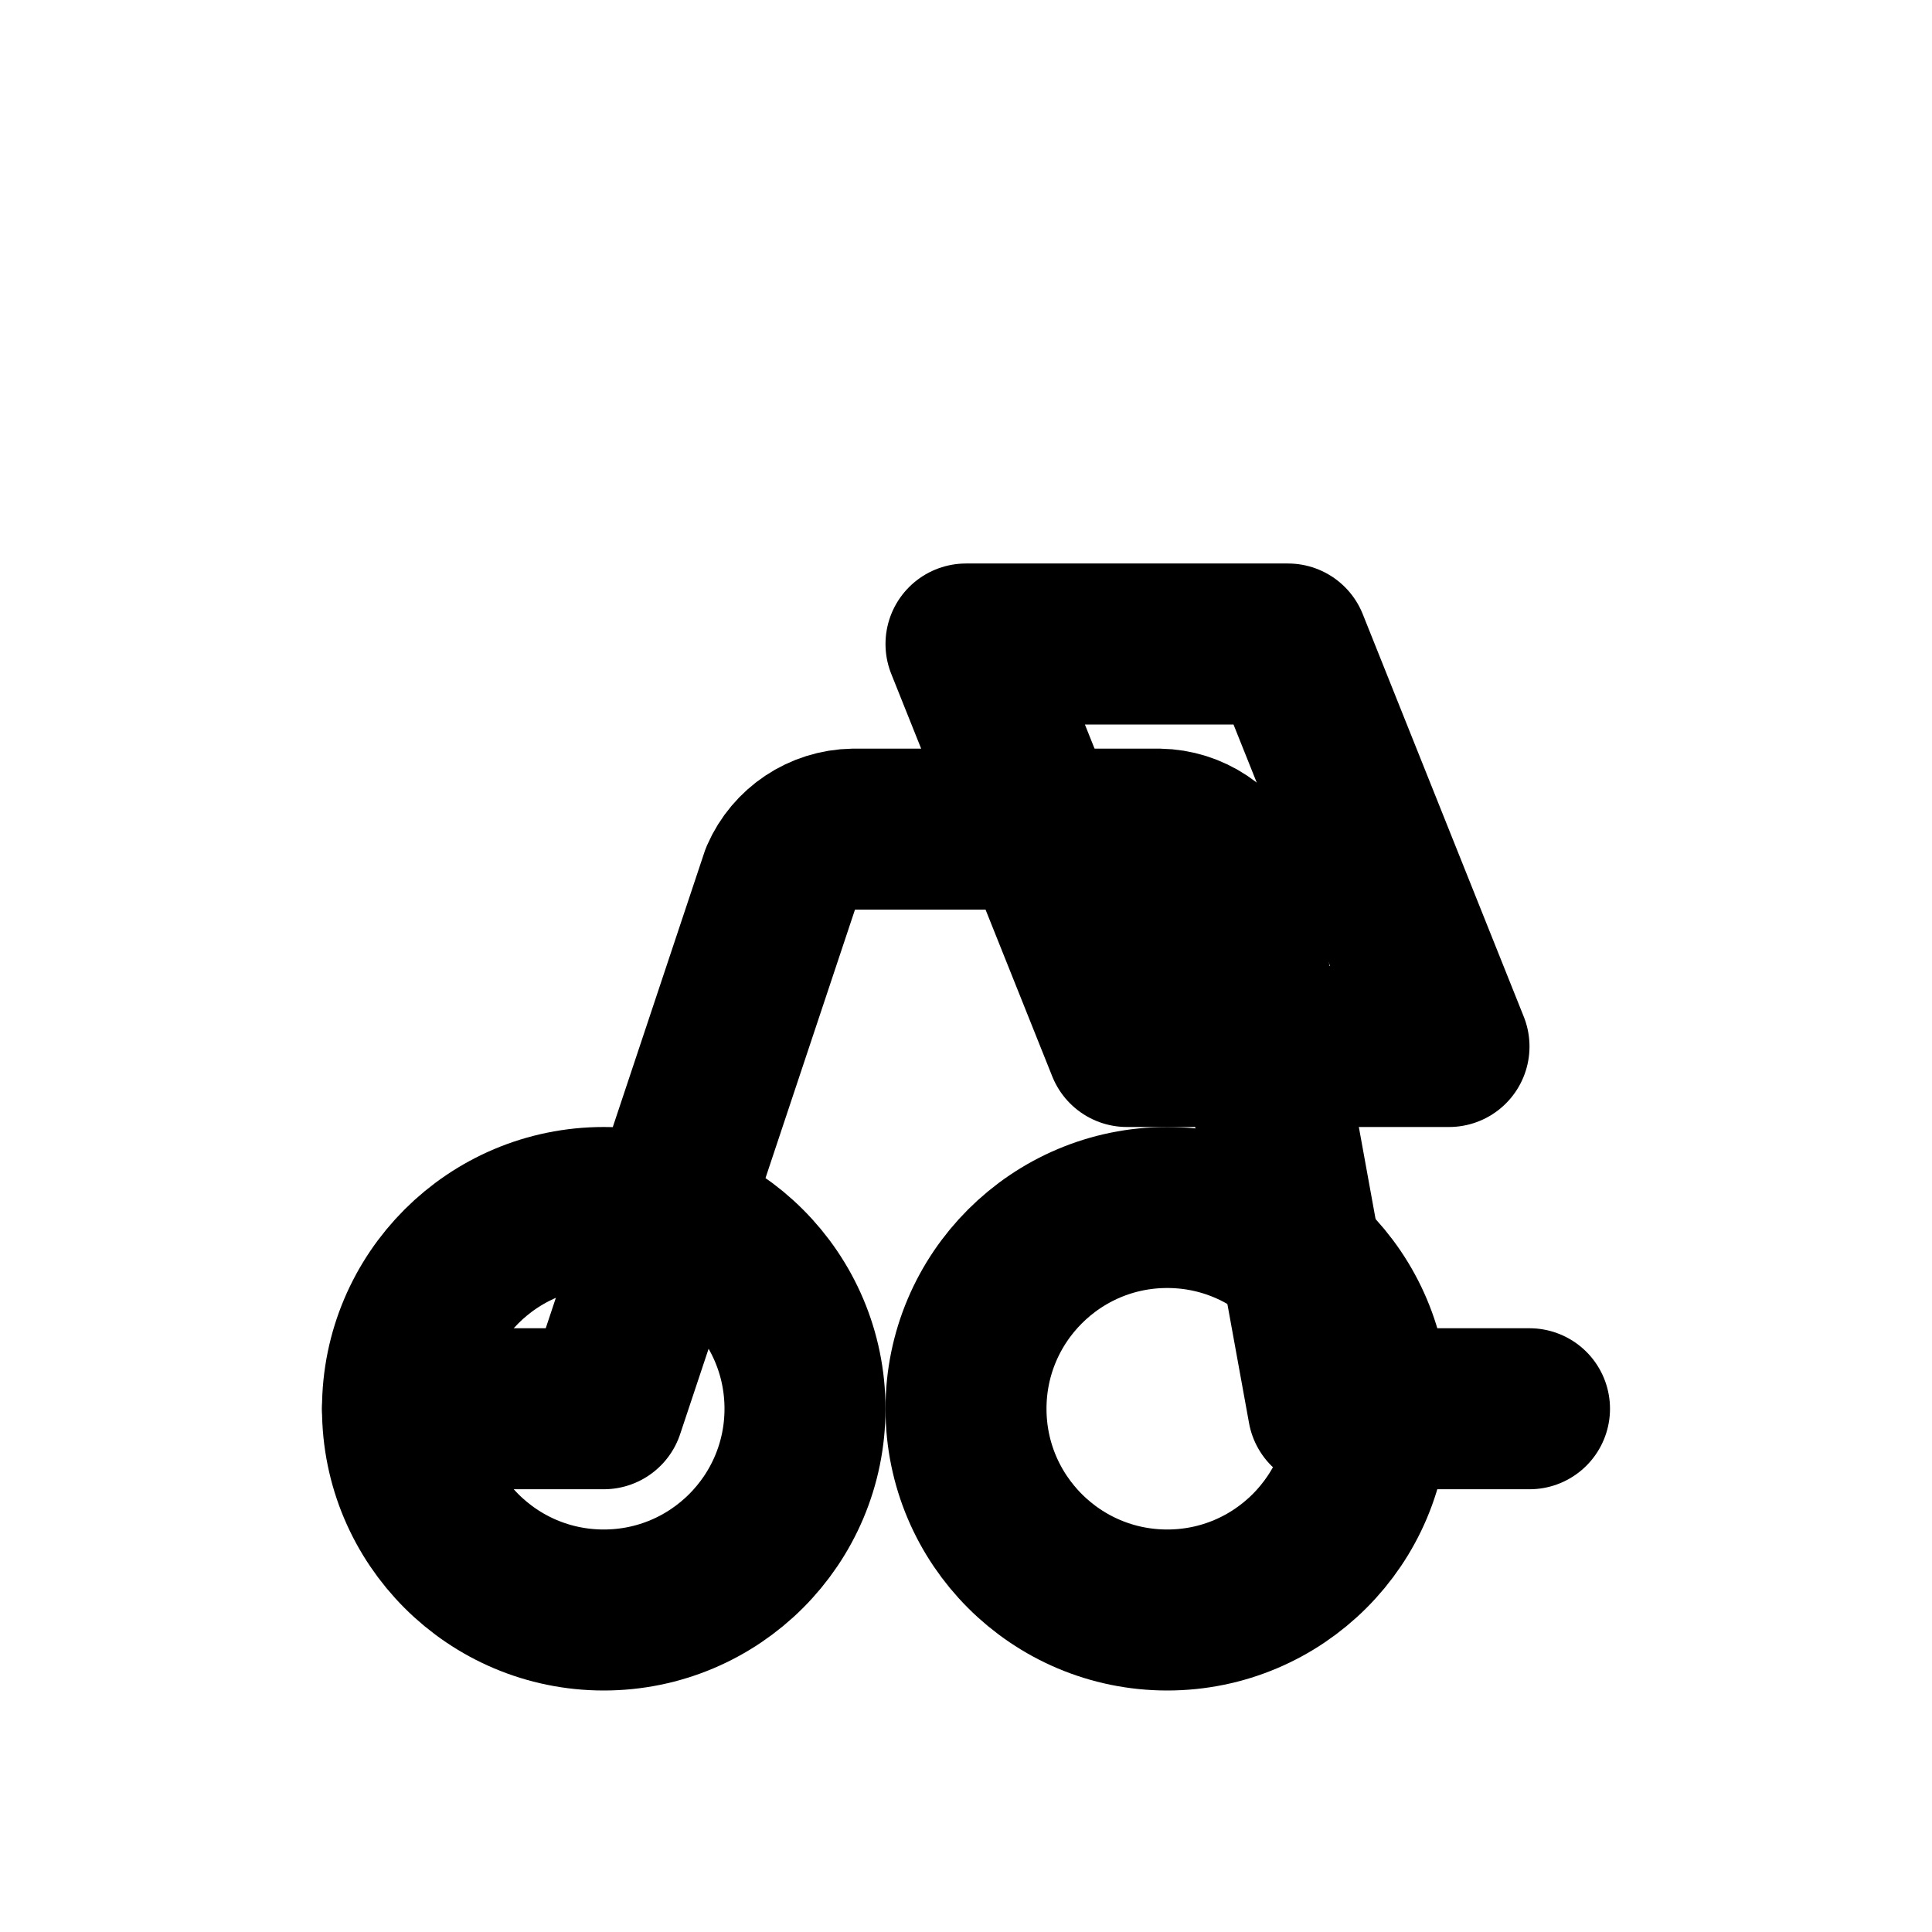
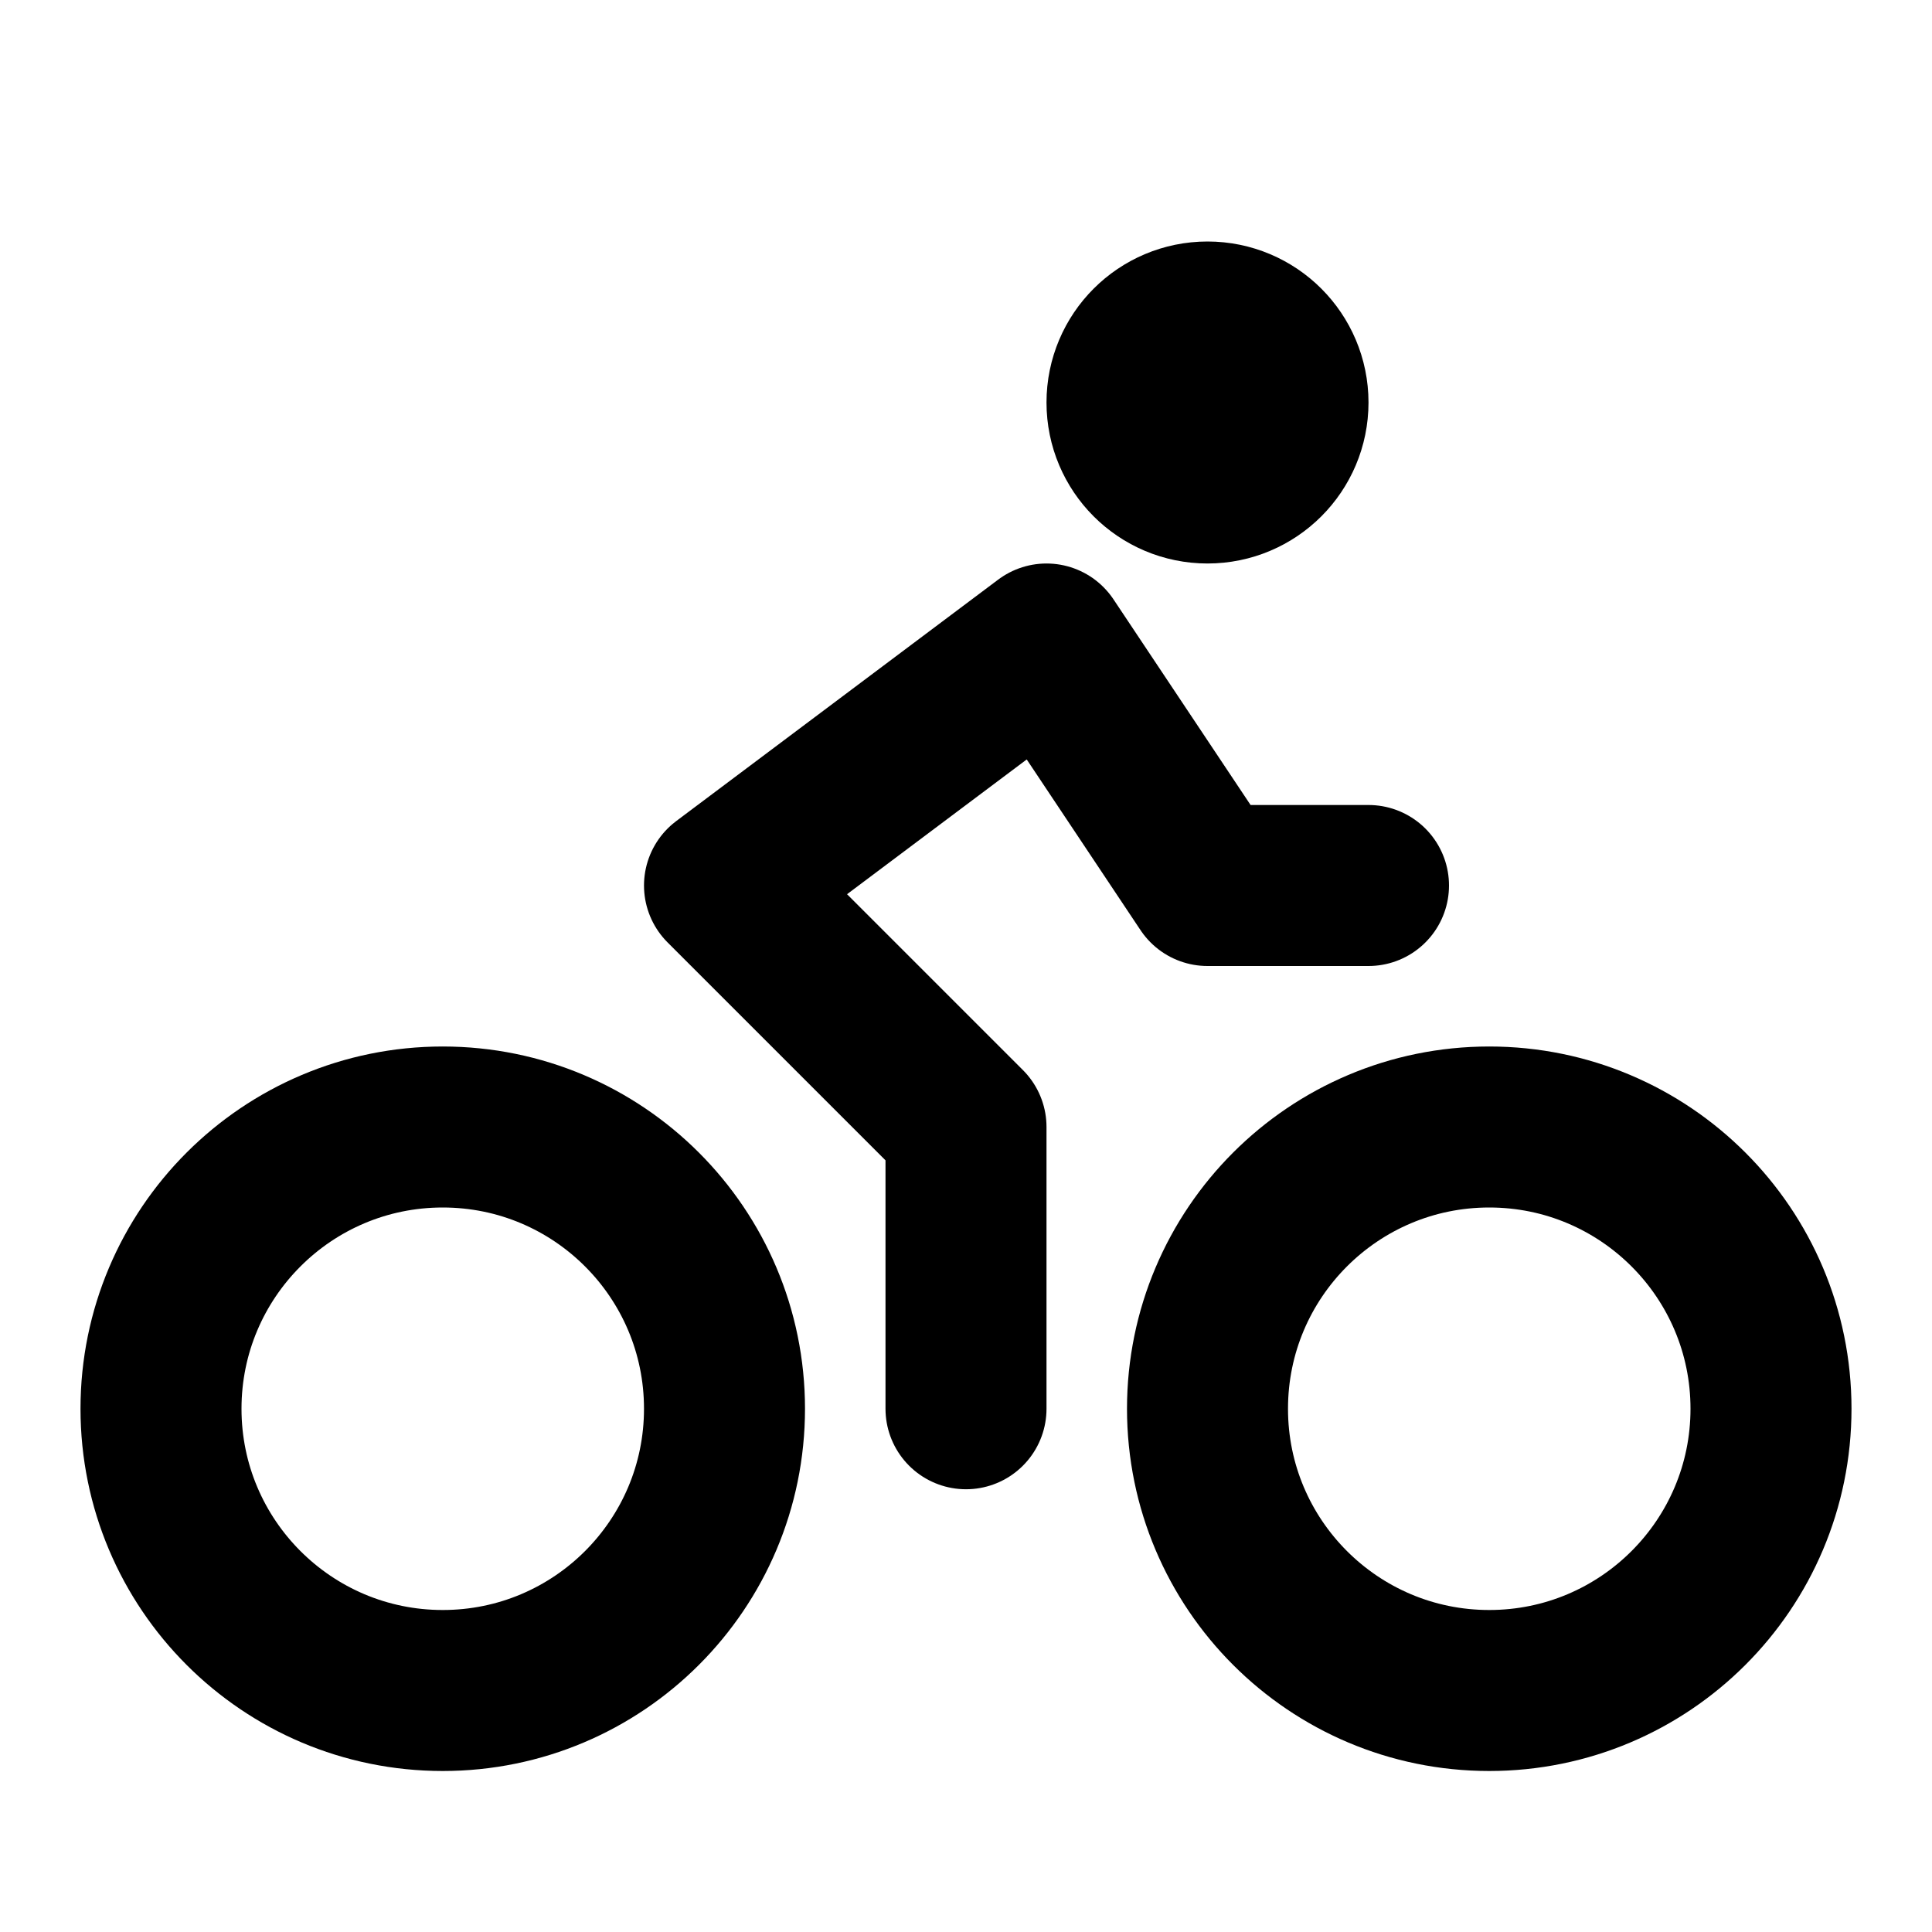
- <svg xmlns="http://www.w3.org/2000/svg" width="24" height="24" viewBox="0 0 24 24" fill="none" stroke="currentColor" stroke-width="2" stroke-linecap="round" stroke-linejoin="round" class="lucide lucide-bike">
-   <path d="M12 17.5a2.5 2.5 0 1 0 5 0 2.5 2.5 0 1 0-5 0Z" />
-   <path d="M5 17.5a2.5 2.5 0 1 0 5 0 2.5 2.5 0 1 0-5 0Z" />
-   <path d="M12 8l2 5h4l-2-5h-4Z" />
-   <path d="M5 17.5h2.5l2.2-6.6a1 1 0 0 1 .9-.6h3.8a1 1 0 0 1 .9.6L16.5 17.5H19" />
+ <svg xmlns="http://www.w3.org/2000/svg" width="24" height="24" viewBox="0 0 24 24" fill="none" stroke="currentColor" stroke-width="2" stroke-linecap="round" stroke-linejoin="round">
+   <circle cx="18.5" cy="17.5" r="3.5" />
+   <circle cx="5.5" cy="17.5" r="3.5" />
+   <circle cx="15" cy="5" r="1" />
+   <path d="M12 17.5V14l-3-3 4-3 2 3h2" />
</svg>
